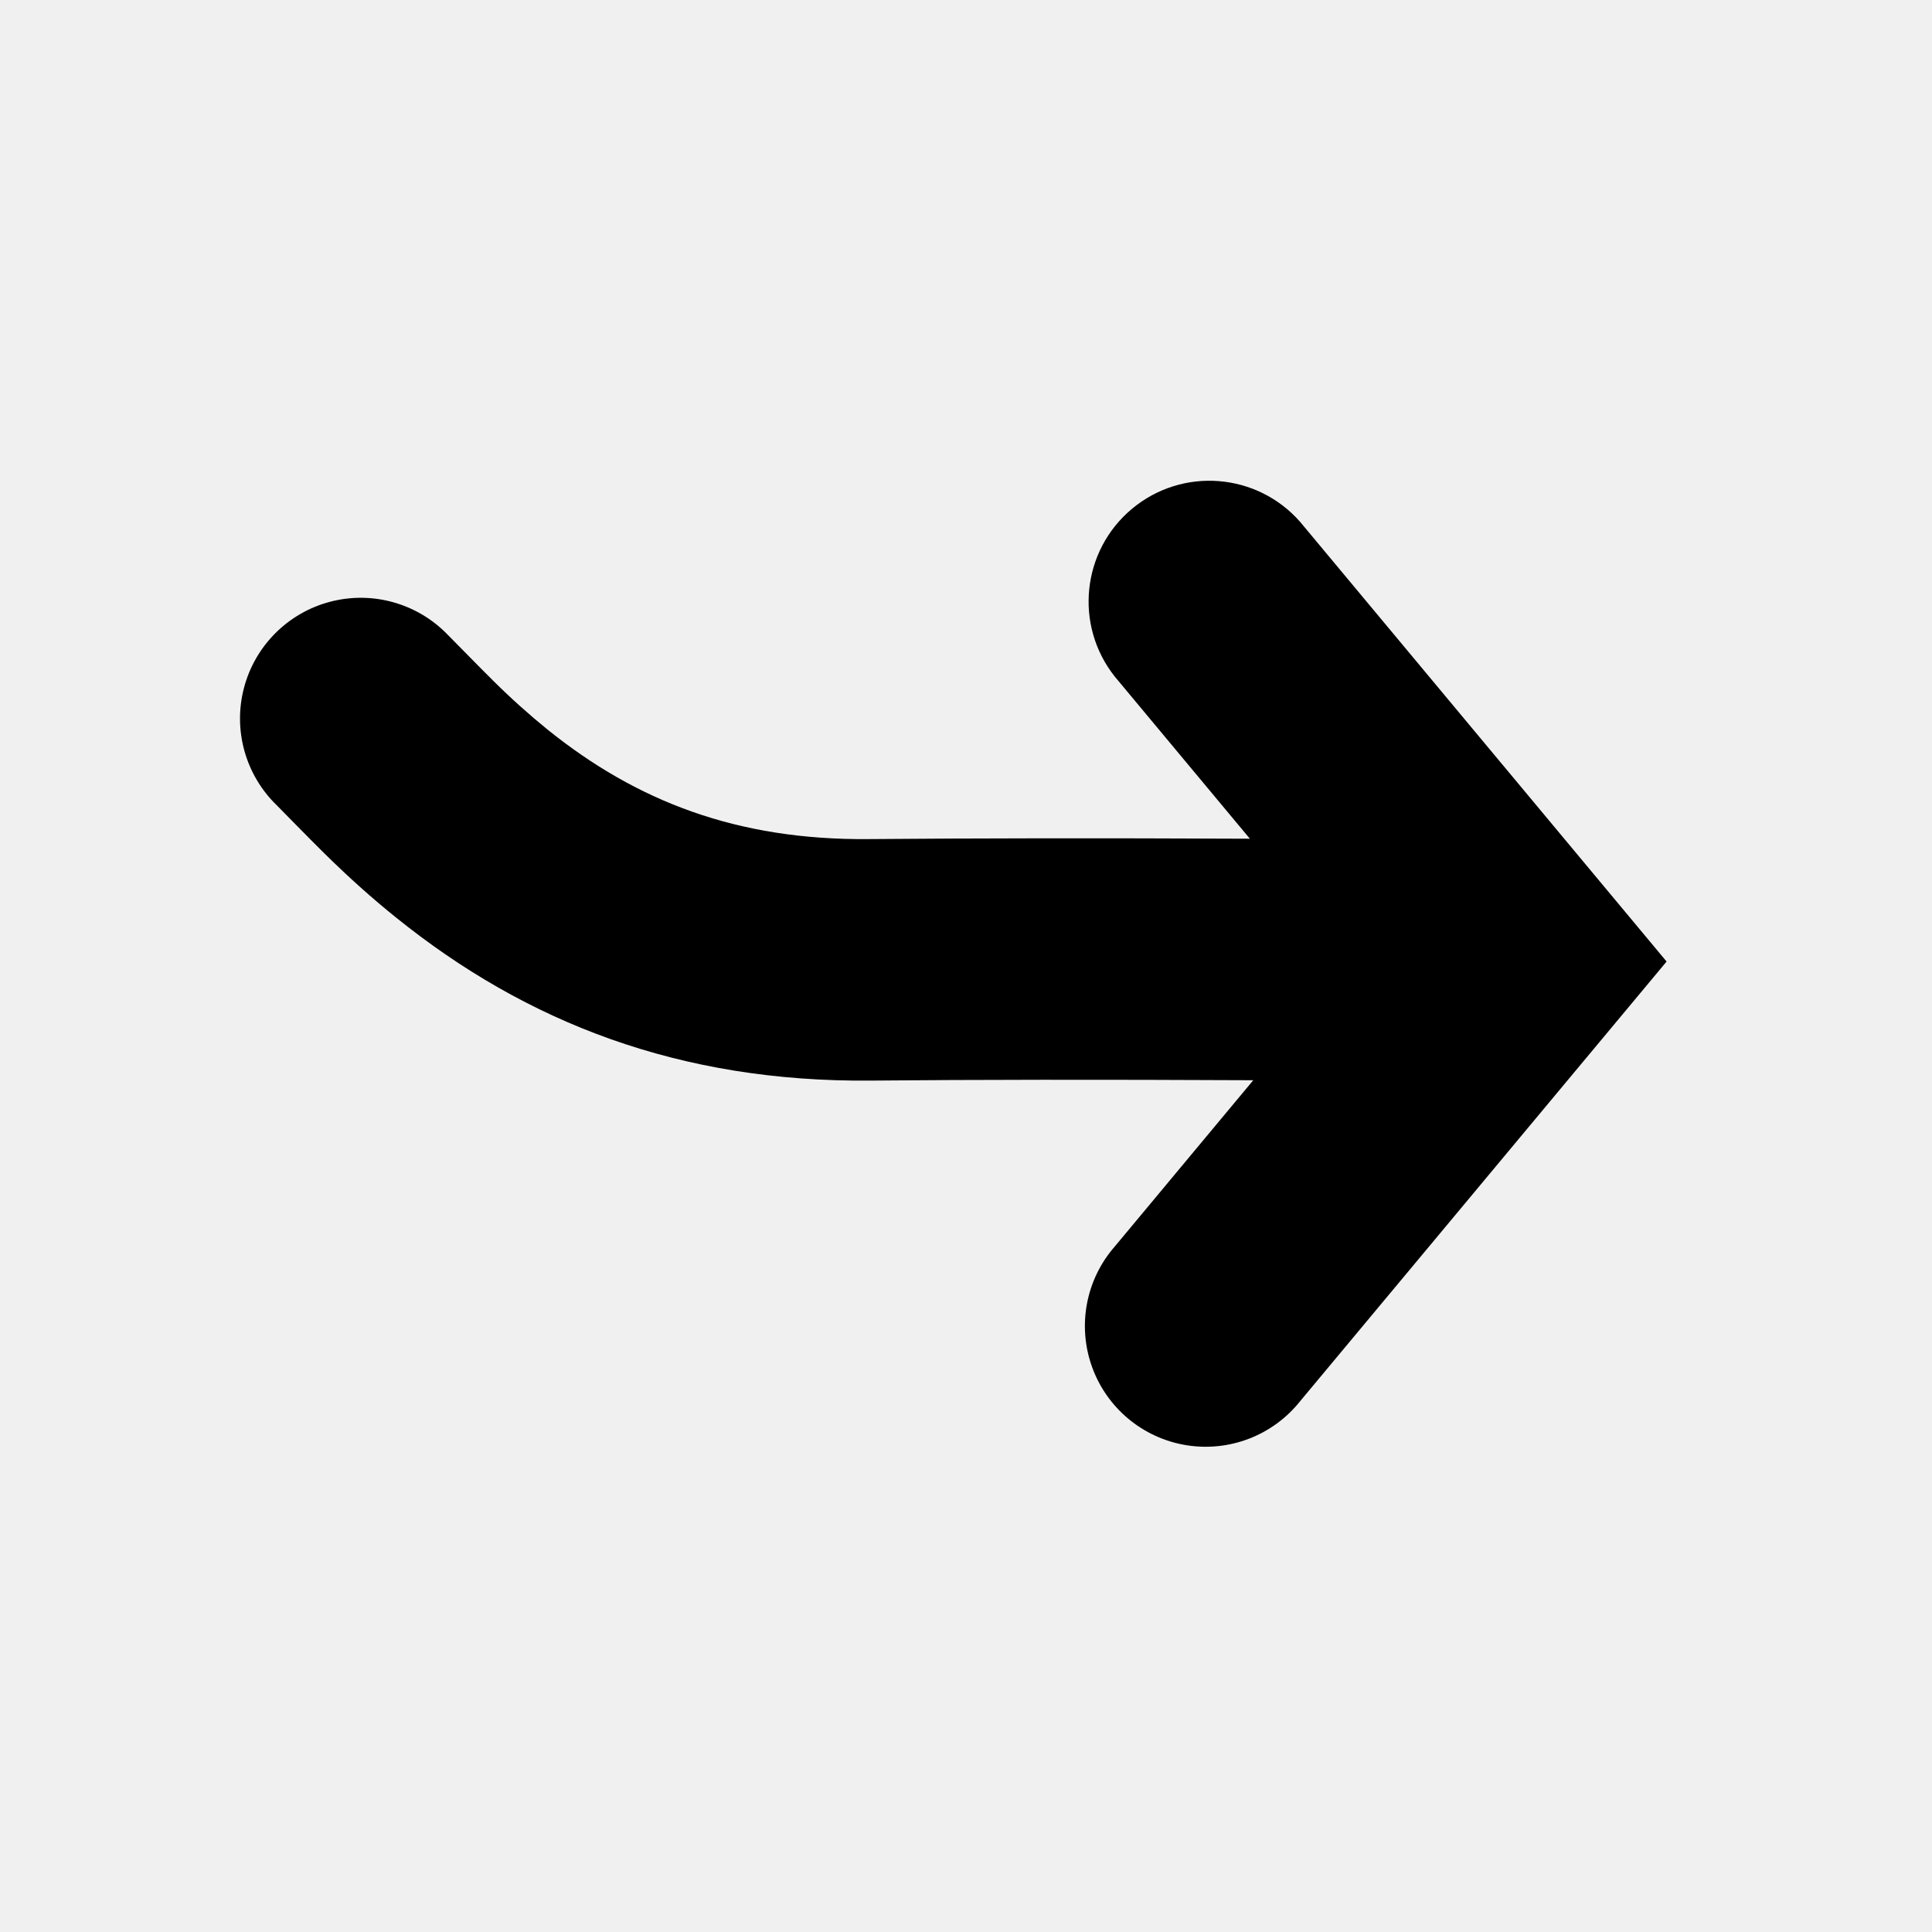
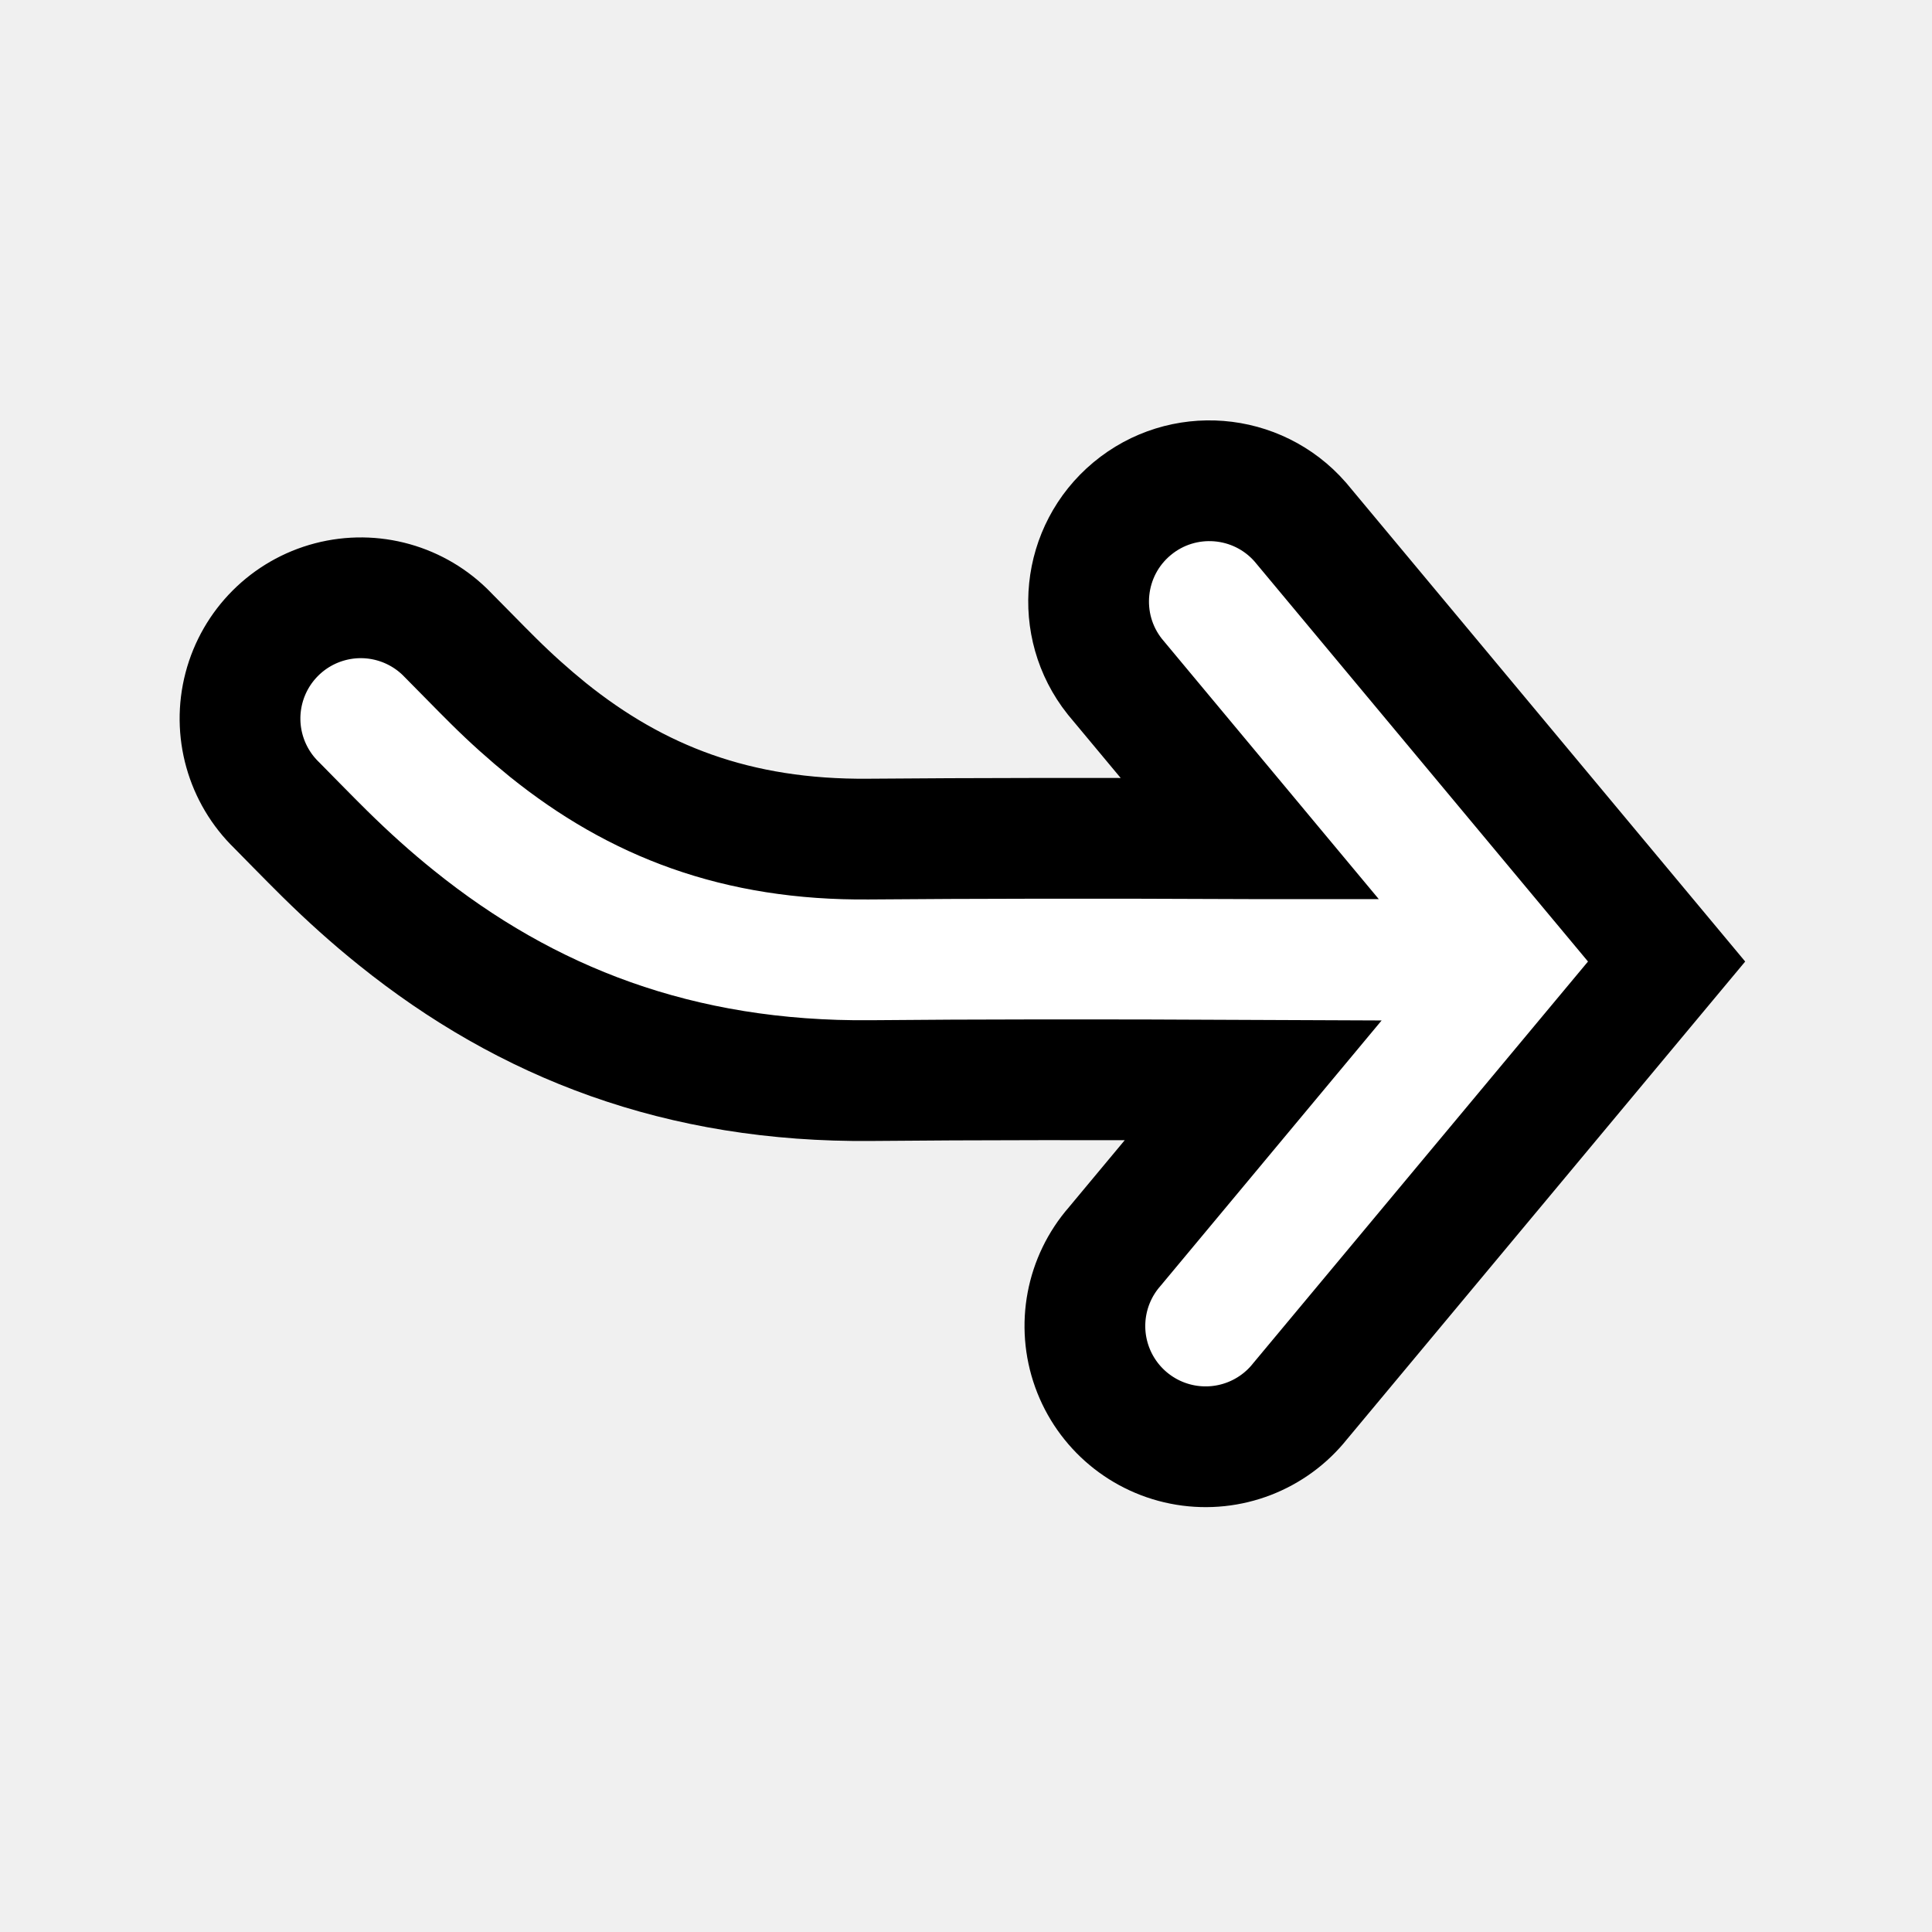
- <svg xmlns="http://www.w3.org/2000/svg" width="16" height="16" fill="context-fill" fill-opacity="context-fill-opacity" viewBox="0 0 16 16" version="1.1" id="svg4">
-   <defs id="defs8" />
-   <path style="fill:#000000;fill-opacity:1" d="m 10.35,6.946 c -1.263,-0.006 -2.315,-0.004 -3.156,0.003 -1.092,0.01 -1.922,-0.314 -2.657,-0.905 a 6.041,-6.041 0 0 1 -0.45,-0.404 c -0.09,-0.088 -0.362,-0.367 -0.38,-0.384 a 1,-1 0 1 0 -1.414,1.414 c 0.004,0.004 0.286,0.292 0.393,0.397 0.199,0.196 0.39,0.368 0.598,0.535 1.076,0.866 2.344,1.362 3.929,1.347 0.839,-0.008 1.894,-0.009 3.166,-0.003 L 9.232,10.323 a 1,-1 0 1 0 1.536,1.28 l 3.034,-3.64 -3.034,-3.64 a 1,-1 0 0 0 -1.536,1.28 l 1.119,1.343 z" id="path2" />
+ <svg xmlns="http://www.w3.org/2000/svg" viewBox="0 0 16 16" width="16" height="16" fill="white" stroke="black" fill-opacity="1">
+   <path d="m 10.35,6.946 c -1.263,-0.006 -2.315,-0.004 -3.156,0.003 -1.092,0.01 -1.922,-0.314 -2.657,-0.905 a 6.041,-6.041 0 0 1 -0.45,-0.404 c -0.09,-0.088 -0.362,-0.367 -0.38,-0.384 a 1,-1 0 1 0 -1.414,1.414 c 0.004,0.004 0.286,0.292 0.393,0.397 0.199,0.196 0.39,0.368 0.598,0.535 1.076,0.866 2.344,1.362 3.929,1.347 0.839,-0.008 1.894,-0.009 3.166,-0.003 L 9.232,10.323 a 1,-1 0 1 0 1.536,1.28 l 3.034,-3.64 -3.034,-3.64 a 1,-1 0 0 0 -1.536,1.28 l 1.119,1.343 z" />
</svg>
